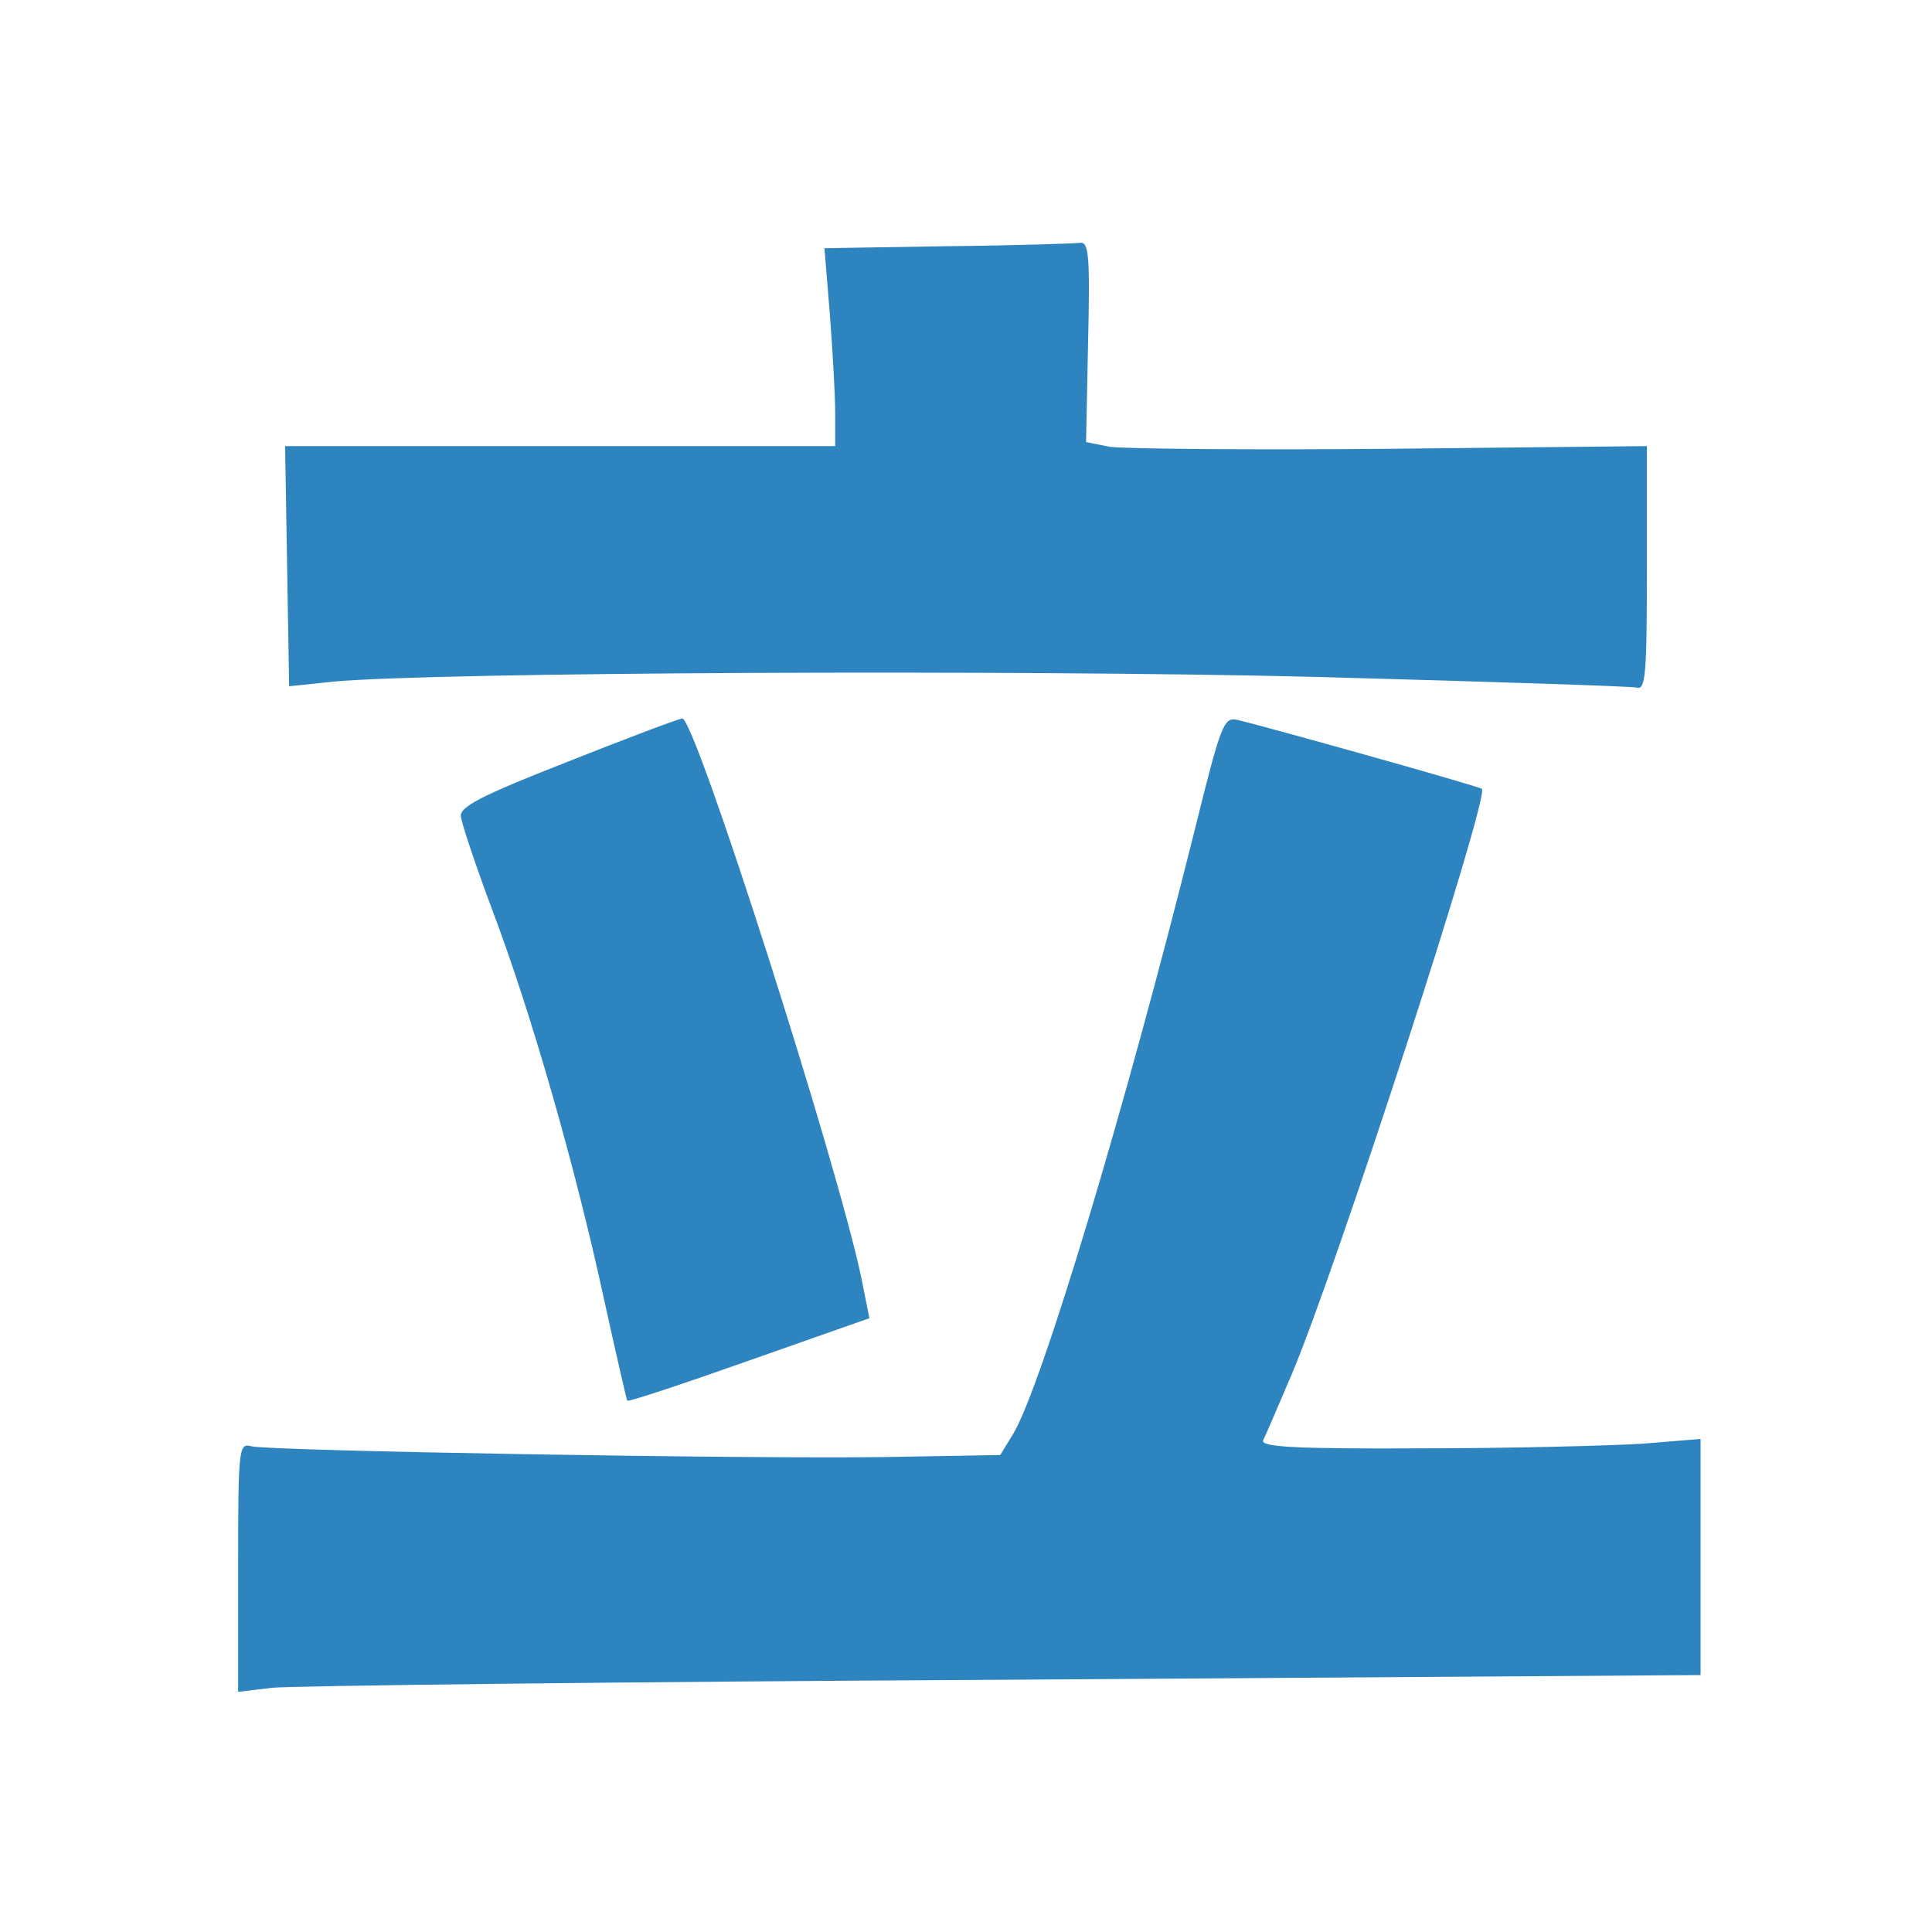
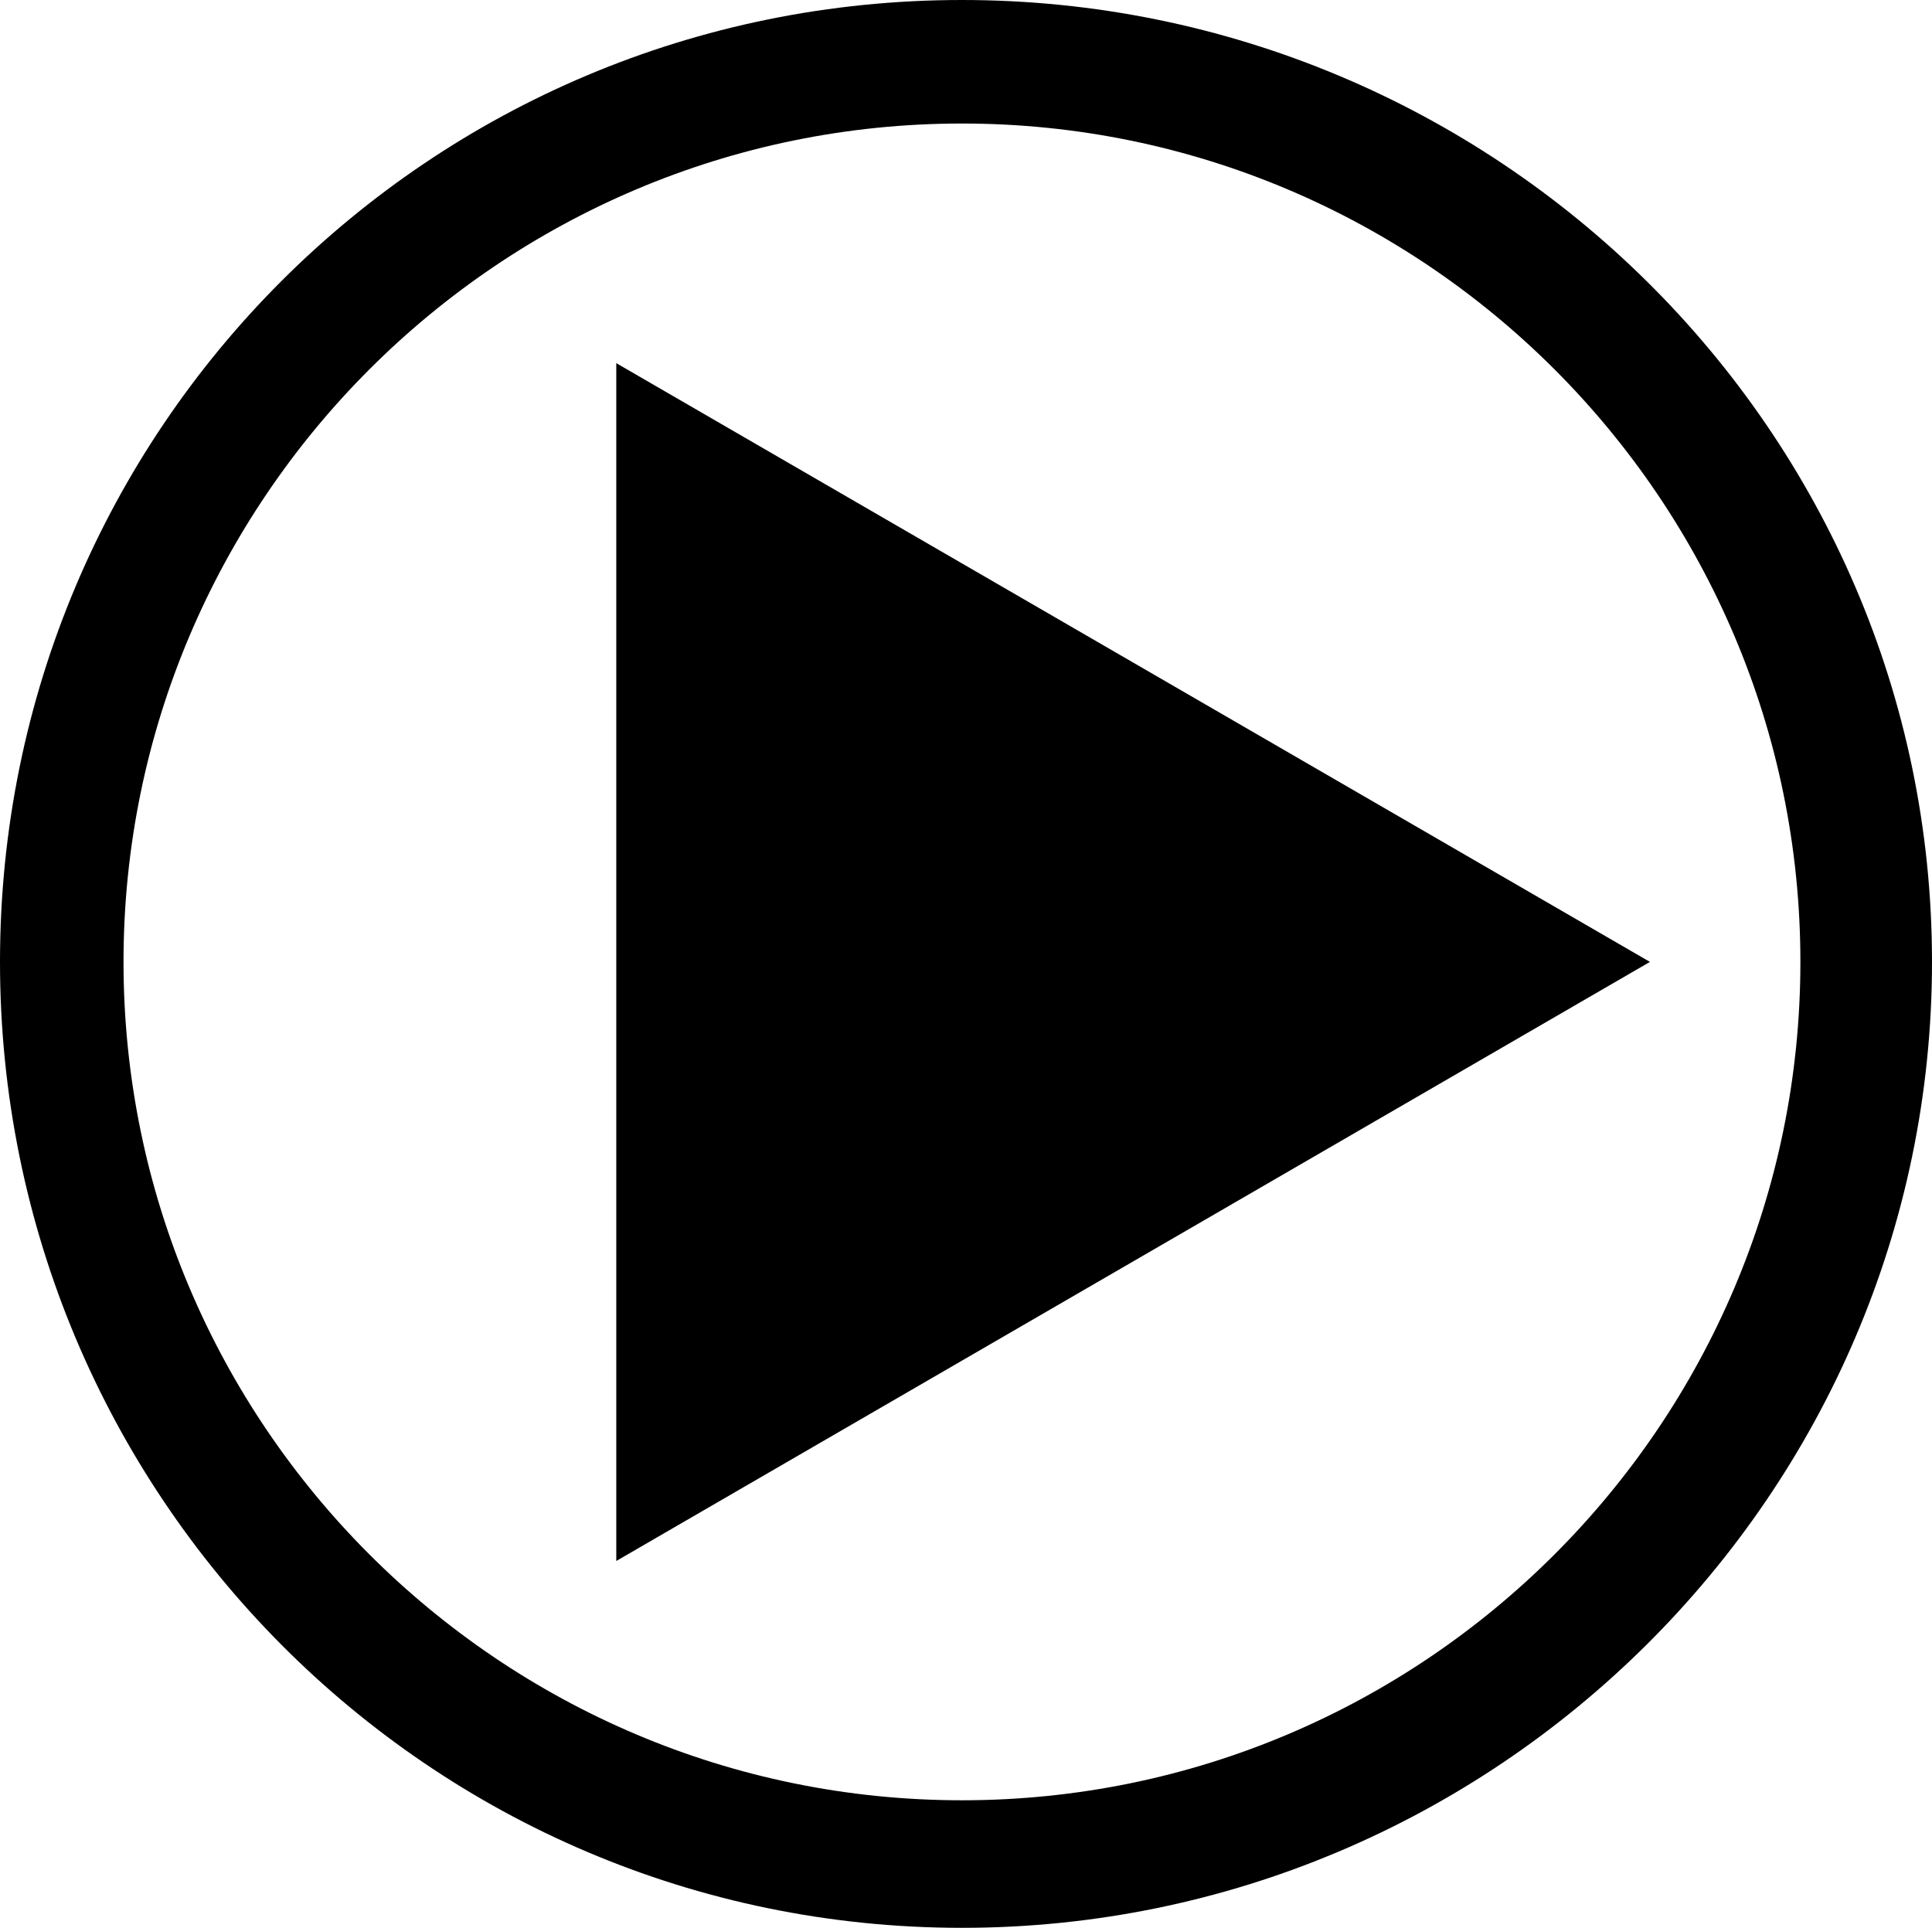
- <svg xmlns="http://www.w3.org/2000/svg" version="1.0" width="288pt" height="288pt" viewBox="0 0 288 288" preserveAspectRatio="xMidYMid meet">
-   <g transform="translate(0,288) scale(0.1,-0.1)" fill="#2E84BF" stroke="none">
-     <path d="M1412 2513 l-183 -3 8 -98 c4 -53 8 -119 8 -147 l0 -50 -410 0 -410 0 3 -179 3 -179 67 7 c152 14 1015 18 1462 7 256 -7 472 -14 480 -16 13 -4 15 20 15 178 l0 182 -383 -4 c-210 -2 -398 0 -418 3 l-35 7 3 150 c3 128 1 149 -12 147 -8 -1 -97 -4 -198 -5z" />
-     <path d="M845 1744 c-128 -50 -160 -67 -158 -81 1 -10 22 -73 47 -140 58 -153 124 -384 166 -578 18 -82 34 -151 35 -153 2 -2 83 25 182 60 l179 63 -12 60 c-35 168 -248 836 -267 834 -7 -1 -84 -30 -172 -65z" />
-     <path d="M1781 1643 c-104 -417 -229 -832 -271 -901 l-19 -31 -173 -3 c-200 -3 -913 9 -943 16 -19 5 -20 0 -20 -180 l0 -186 50 6 c28 3 518 9 1090 12 l1040 7 0 176 0 176 -85 -7 c-47 -3 -195 -7 -329 -7 -191 -1 -242 2 -238 12 3 6 22 50 42 97 65 152 296 863 284 874 -4 4 -326 94 -365 103 -20 4 -24 -7 -63 -164z" />
-   </g>
+ <svg xmlns="http://www.w3.org/2000/svg" id="svg3036" version="1.1" width="179.375" height="179">
+   <defs id="defs3040" />
+   <path d="M 89.312,0 C 39.862,0 0,39.862 0,89.312 0,138.763 39.862,179 89.312,179 138.763,179 179.375,138.763 179.375,89.312 179.375,39.862 138.763,0 89.312,0 z m 0,11.469 c 42.918,0 77.844,34.926 77.844,77.844 0,42.918 -34.926,77.844 -77.844,77.844 -42.918,0 -77.844,-34.926 -77.844,-77.844 0,-42.918 34.926,-77.844 77.844,-77.844 z m -32.094,22.25 0,111.219 95.969,-55.625 -95.969,-55.594 z" id="path3" />
</svg>
